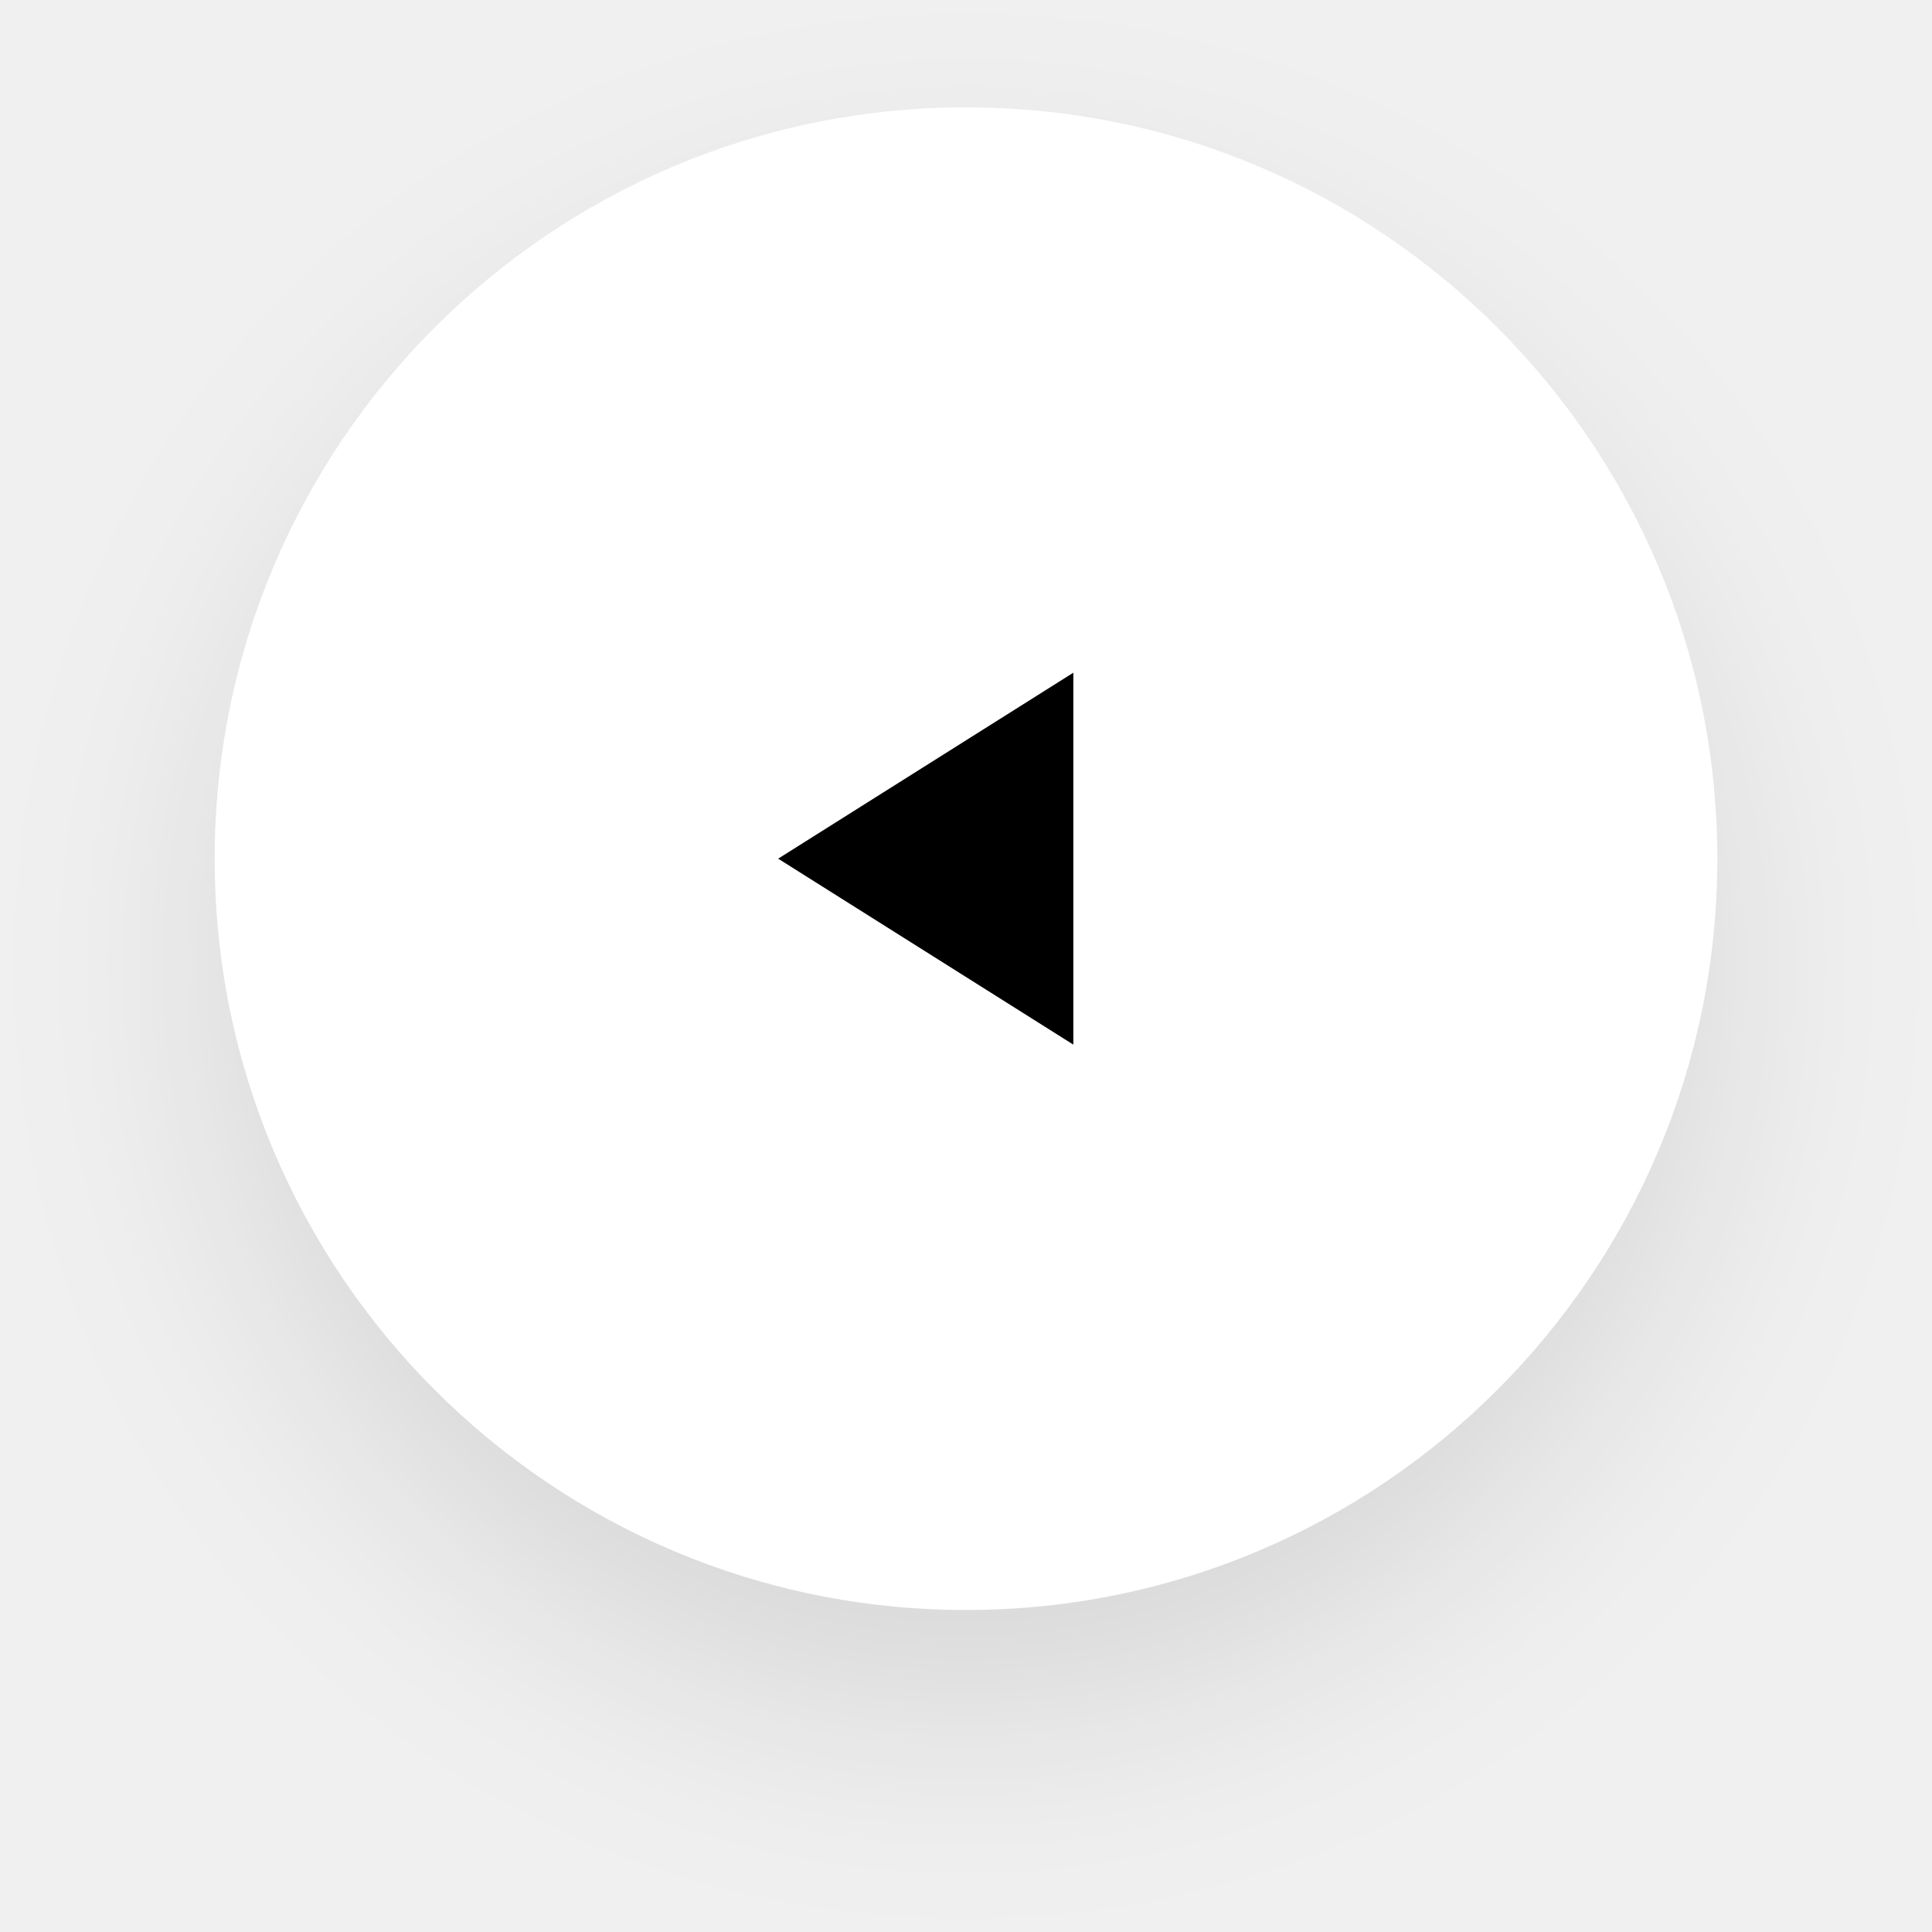
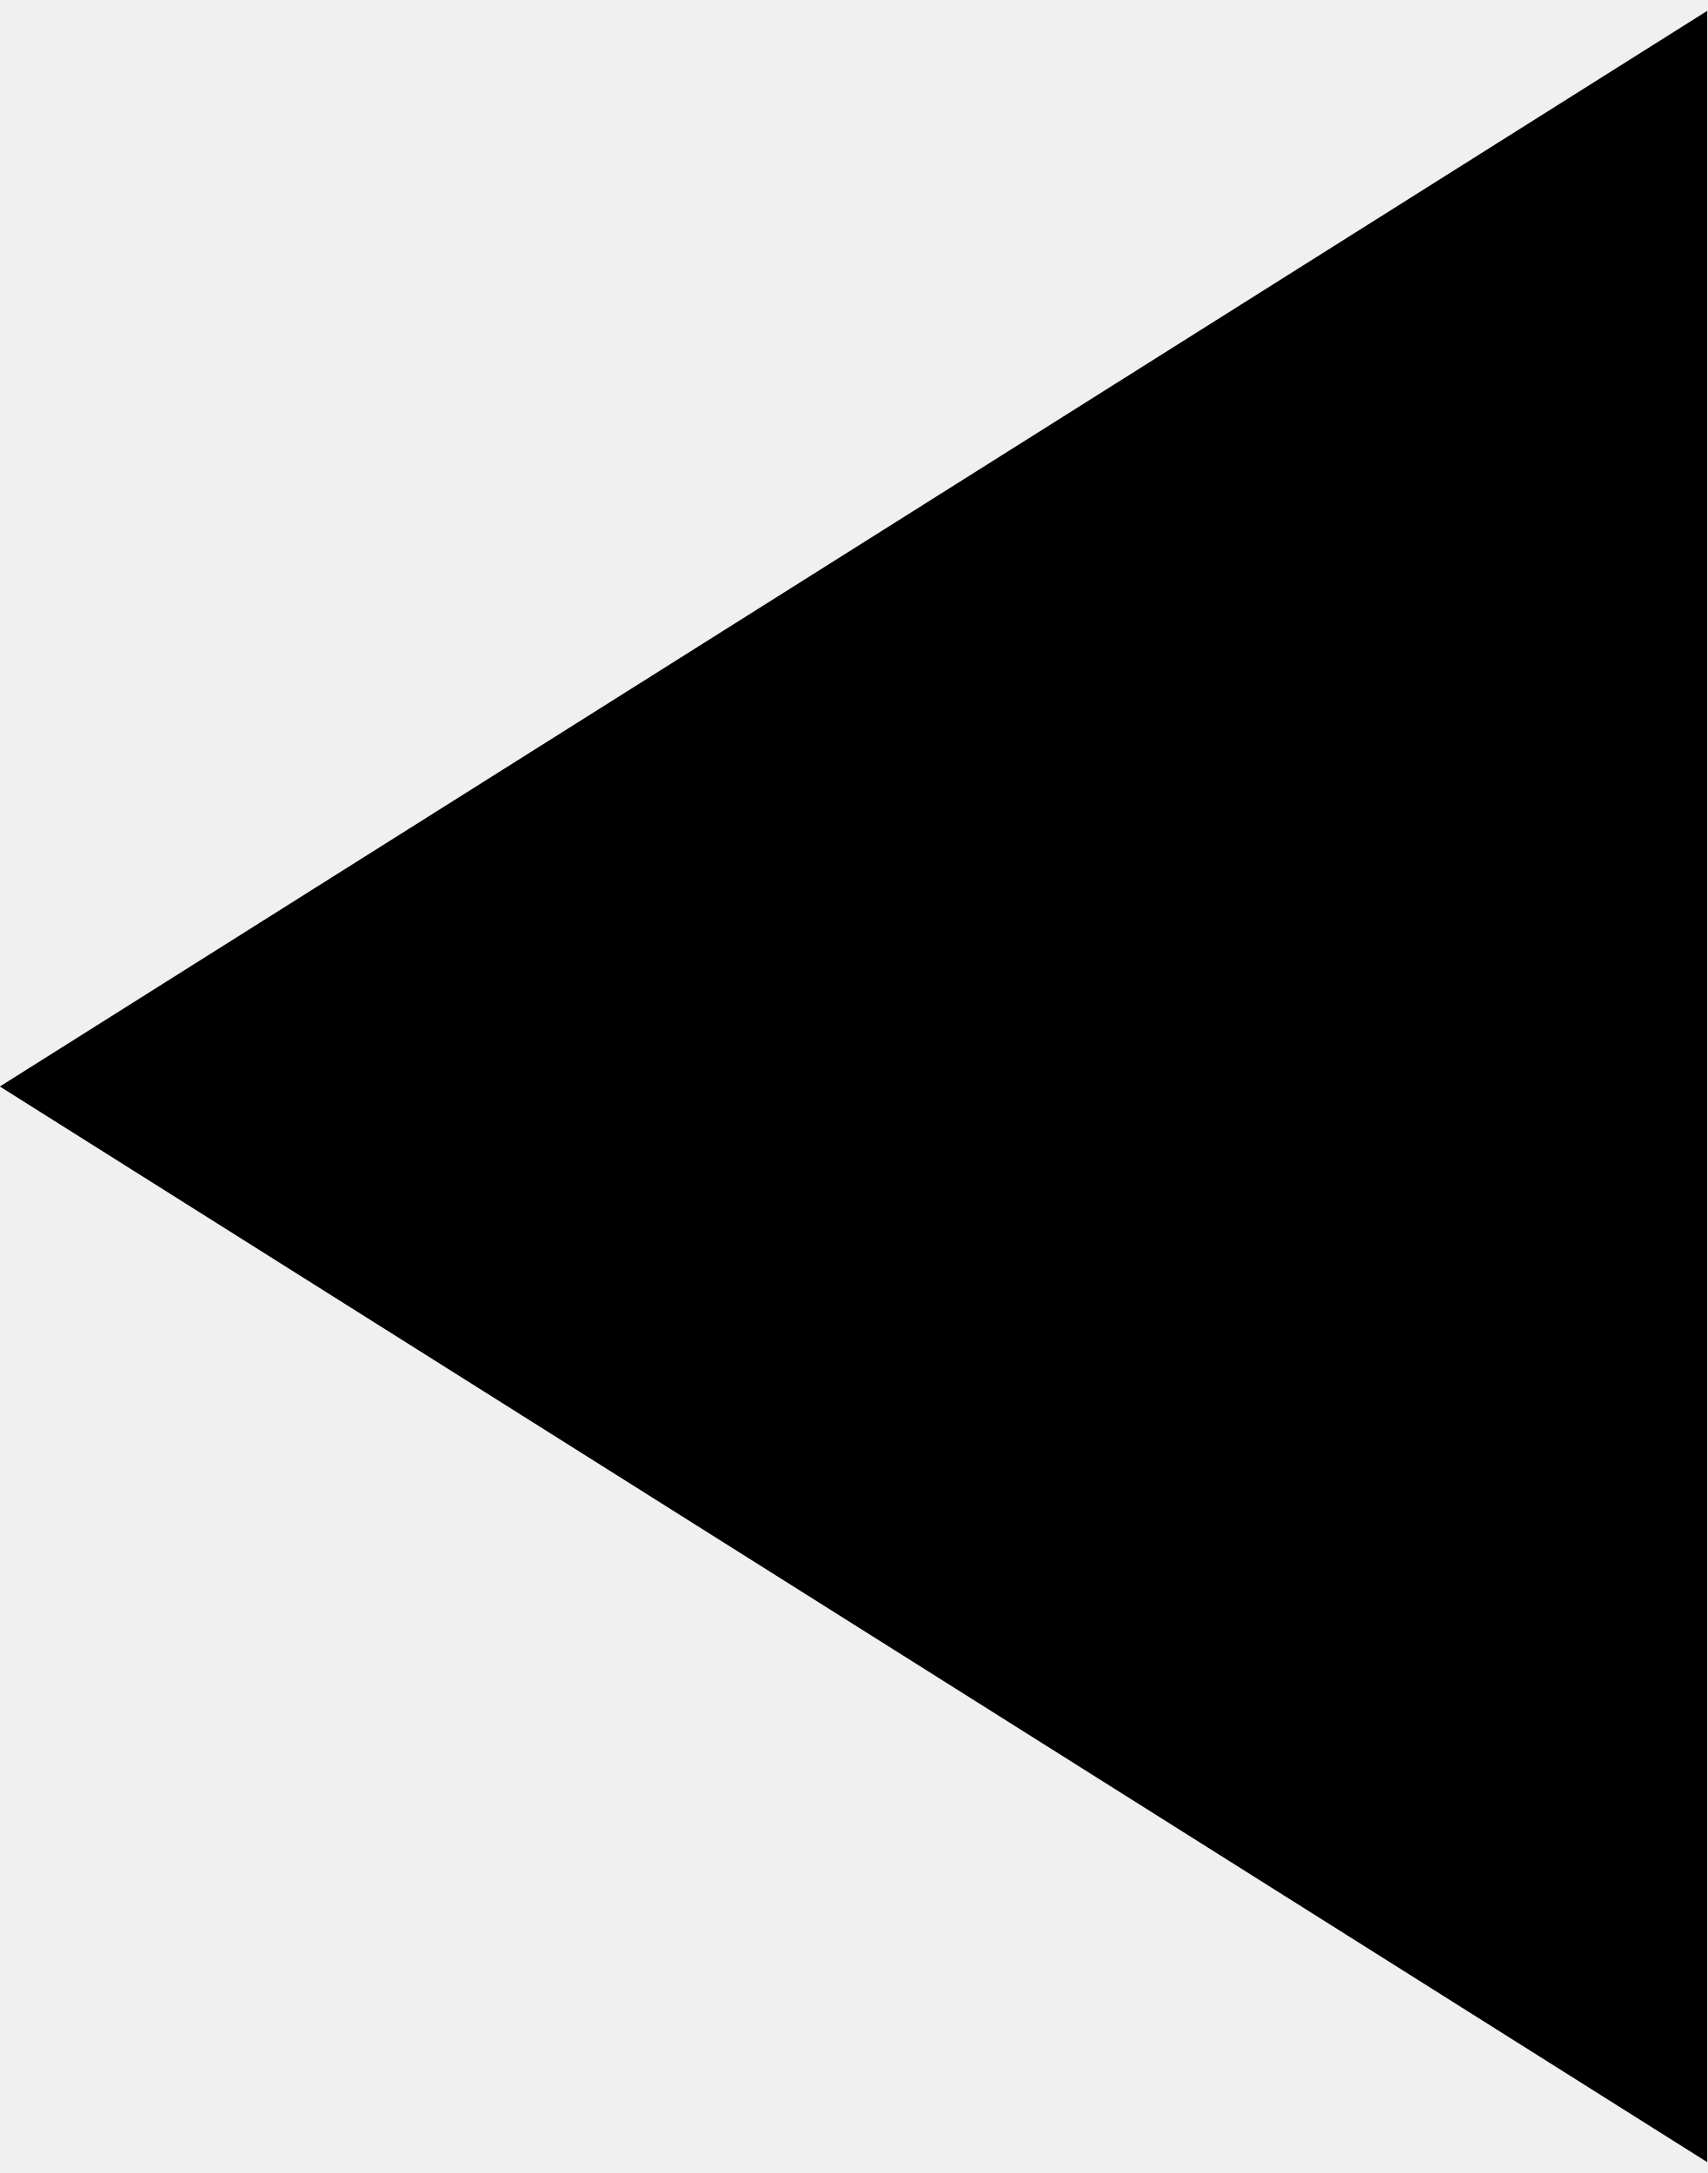
- <svg xmlns="http://www.w3.org/2000/svg" width="72" height="72" viewBox="0 0 72 72" fill="none">
-   <g filter="url(#filter0_d_1_110)">
-     <path fill-rule="evenodd" clip-rule="evenodd" d="M36 4C20.536 4 8 16.54 8 32C8 47.46 20.536 60 36 60C51.464 60 64 47.46 64 32C64 16.54 51.464 4 36 4Z" fill="white" />
-   </g>
-   <path fill-rule="evenodd" clip-rule="evenodd" d="M29 32L40 25.07V38.93L29 32Z" fill="black" />
-   <defs>
-     <filter id="filter0_d_1_110" x="0" y="0" width="72" height="72" filterUnits="userSpaceOnUse" color-interpolation-filters="sRGB">
-       <feFlood flood-opacity="0" result="BackgroundImageFix" />
-       <feColorMatrix in="SourceAlpha" type="matrix" values="0 0 0 0 0 0 0 0 0 0 0 0 0 0 0 0 0 0 127 0" result="hardAlpha" />
-       <feOffset dy="4" />
-       <feGaussianBlur stdDeviation="4" />
-       <feColorMatrix type="matrix" values="0 0 0 0 0 0 0 0 0 0 0 0 0 0 0 0 0 0 0.1 0" />
-       <feBlend mode="normal" in2="BackgroundImageFix" result="effect1_dropShadow_1_110" />
-       <feBlend mode="normal" in="SourceGraphic" in2="effect1_dropShadow_1_110" result="shape" />
-     </filter>
-   </defs>
+ <svg xmlns="http://www.w3.org/2000/svg" width="11" height="14" viewBox="0 0 11 14" fill="none">
+   <path fill-rule="evenodd" clip-rule="evenodd" d="M-0.001 7L10.999 0.07V13.93L-0.001 7Z" fill="black" />
</svg>
